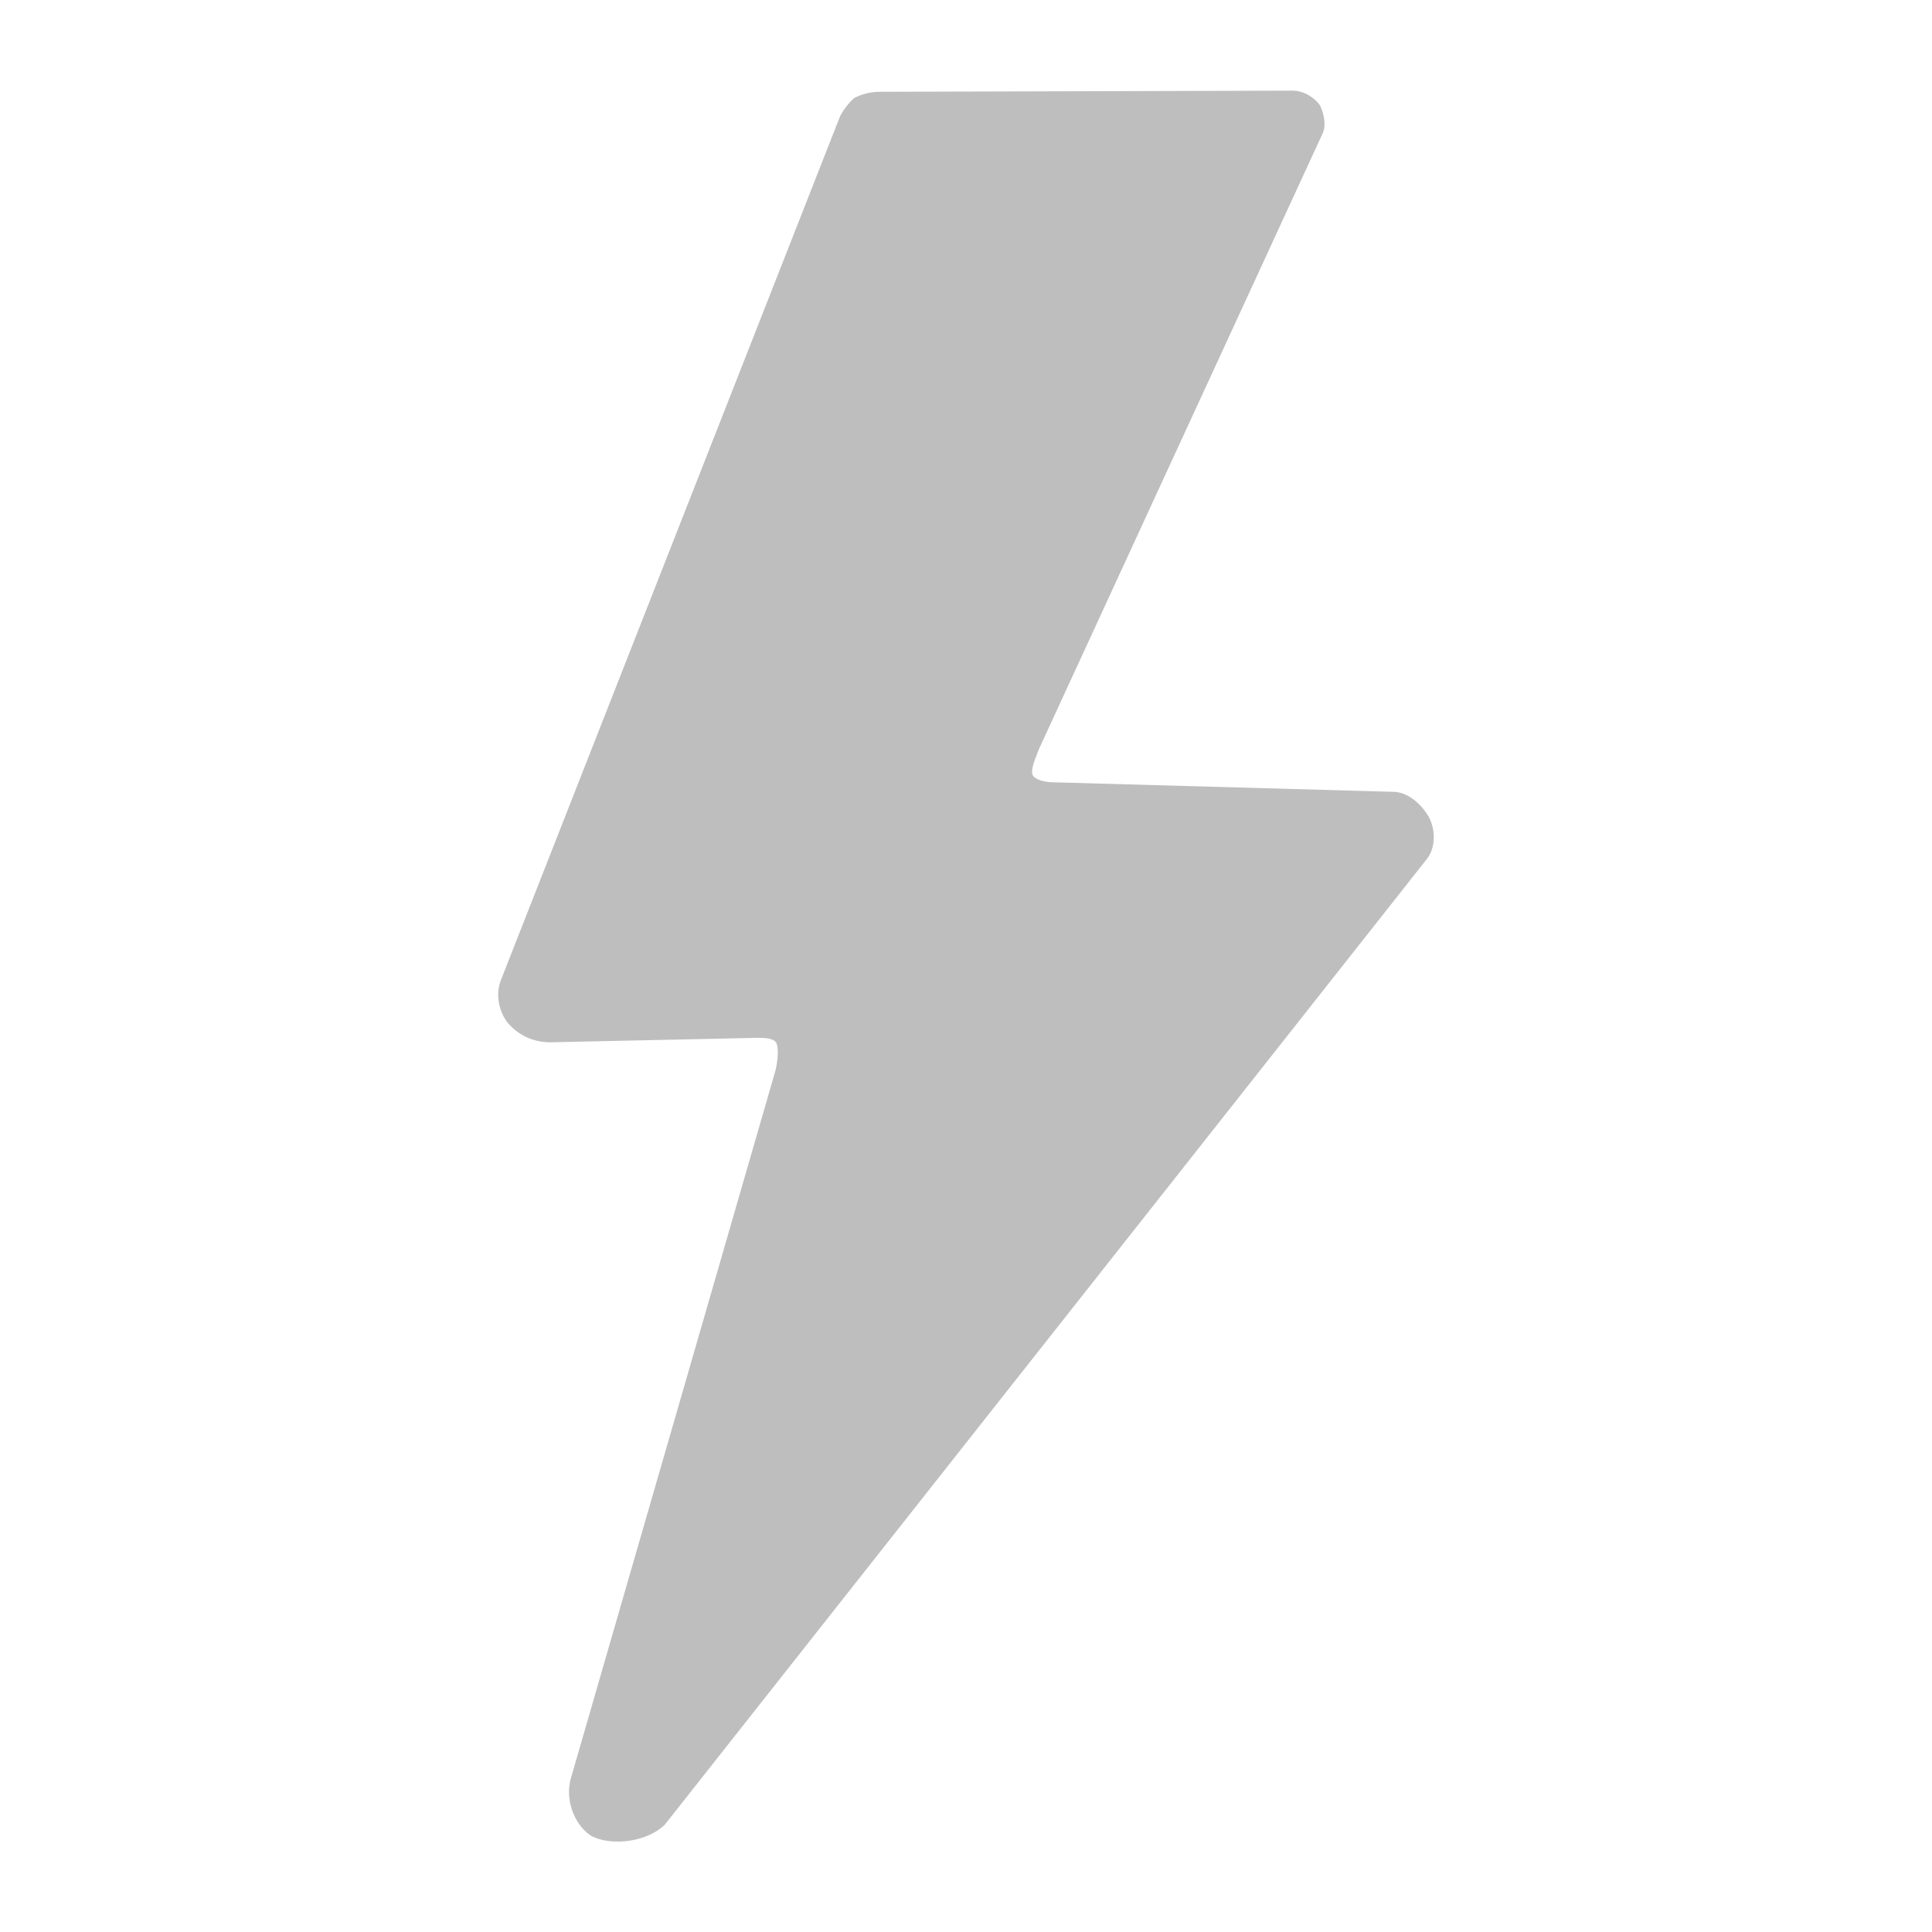
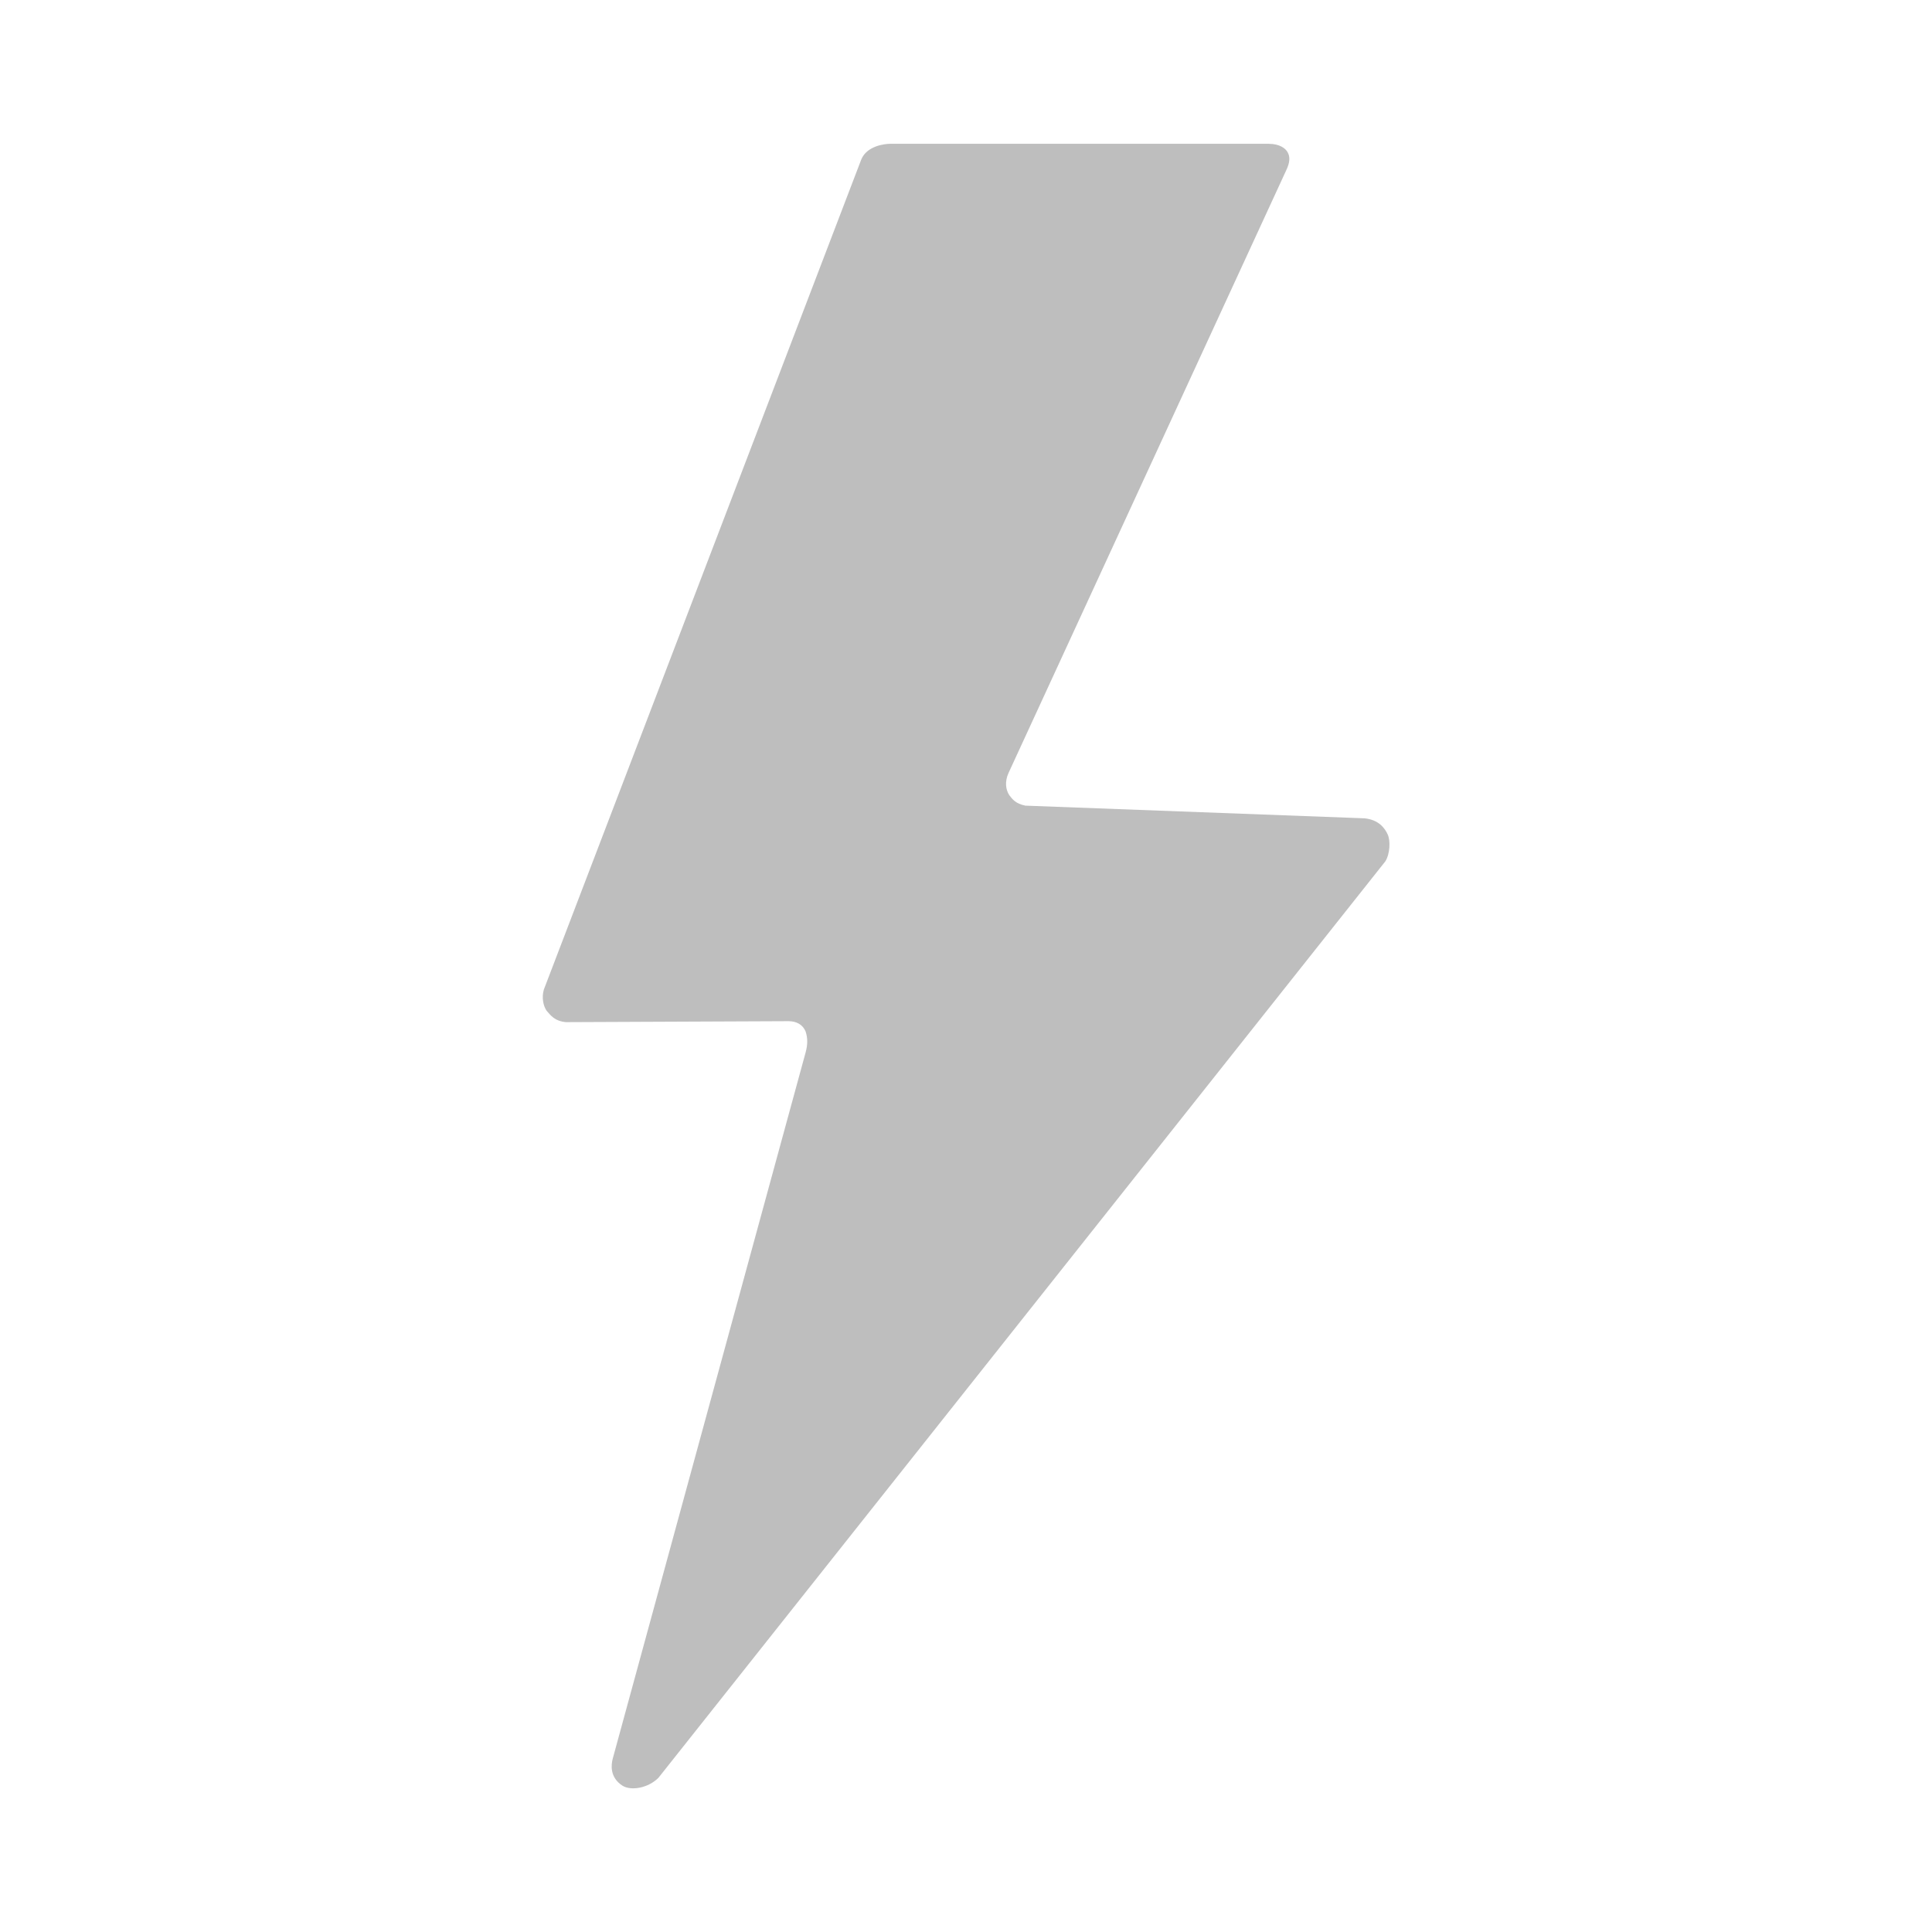
- <svg xmlns="http://www.w3.org/2000/svg" xmlns:xlink="http://www.w3.org/1999/xlink" width="64" height="64" viewBox="0 0 16.933 16.933" version="1.1" id="svg8">
-   <defs id="defs2">
-     <radialGradient cx="4.993" cy="43.5" r="2.5" fx="4.993" fy="43.5" id="radialGradient3337-2-2" xlink:href="#linearGradient3688-166-749-4-0-3-8" gradientUnits="userSpaceOnUse" gradientTransform="matrix(2.003784,0,0,1.4,27.98813,-17.4)" />
-     <linearGradient id="linearGradient3688-166-749-4-0-3-8">
-       <stop id="stop2883-4-0-1-8" style="stop-color:#181818;stop-opacity:1" offset="0" />
-       <stop id="stop2885-9-2-9-6" style="stop-color:#181818;stop-opacity:0" offset="1" />
-     </linearGradient>
-     <radialGradient cx="4.993" cy="43.5" r="2.5" fx="4.993" fy="43.5" id="radialGradient3339-1-4" xlink:href="#linearGradient3688-166-749-4-0-3-8" gradientUnits="userSpaceOnUse" gradientTransform="matrix(2.003784,0,0,1.4,-20.01187,-104.4)" />
-     <linearGradient x1="25.058" y1="47.028" x2="25.058" y2="39.999" id="linearGradient6394" xlink:href="#linearGradient3702-501-757-8-4-1-1" gradientUnits="userSpaceOnUse" />
-     <linearGradient id="linearGradient3702-501-757-8-4-1-1">
-       <stop id="stop2895-8-9-9-1" style="stop-color:#181818;stop-opacity:0" offset="0" />
-       <stop id="stop2897-7-8-7-7" style="stop-color:#181818;stop-opacity:1" offset="0.5" />
-       <stop id="stop2899-4-5-1-5" style="stop-color:#181818;stop-opacity:0" offset="1" />
-     </linearGradient>
-     <radialGradient cx="6.73" cy="9.957" r="12.672" fx="6.2" fy="9.957" id="radialGradient3037" xlink:href="#linearGradient2867-449-88-871-390-598-476-591-434-148-57-177-8-3-3-6-4-8-8-8" gradientUnits="userSpaceOnUse" gradientTransform="matrix(0,3.543825,-4.350677,0,52.06774,249.5791)" />
-     <linearGradient id="linearGradient2867-449-88-871-390-598-476-591-434-148-57-177-8-3-3-6-4-8-8-8">
-       <stop id="stop3750-1-0-7-6-6-1-3-9" style="stop-color:#ffcd7d;stop-opacity:1" offset="0" />
-       <stop id="stop3752-3-7-4-0-32-8-923-0" style="stop-color:#fc8f36;stop-opacity:1" offset="0.262" />
-       <stop id="stop3754-1-8-5-2-7-6-7-1" style="stop-color:#e23a0e;stop-opacity:1" offset="0.705" />
-       <stop id="stop3756-1-6-2-6-6-1-96-6" style="stop-color:#ac441f;stop-opacity:1" offset="1" />
-     </linearGradient>
-     <linearGradient x1="24" y1="5" x2="24" y2="43" id="linearGradient3034" xlink:href="#linearGradient3924-2-2-5-8" gradientUnits="userSpaceOnUse" gradientTransform="matrix(0.3789971,0,0,0.3800166,-0.6584445,279.3244)" />
-     <linearGradient id="linearGradient3924-2-2-5-8">
-       <stop id="stop3926-9-4-9-6" style="stop-color:#ffffff;stop-opacity:1" offset="0" />
-       <stop id="stop3928-9-8-6-5" style="stop-color:#ffffff;stop-opacity:0.235" offset="0.063" />
-       <stop id="stop3930-3-5-1-7" style="stop-color:#ffffff;stop-opacity:0.157" offset="0.951" />
-       <stop id="stop3932-8-0-4-8" style="stop-color:#ffffff;stop-opacity:0.392" offset="1" />
-     </linearGradient>
-     <linearGradient x1="167.983" y1="8.508" x2="167.983" y2="54.78" id="linearGradient3027-4" xlink:href="#linearGradient5803-0" gradientUnits="userSpaceOnUse" gradientTransform="matrix(0.2645828,0,0,0.2645833,-47.85093,268.1301)" />
-     <linearGradient id="linearGradient5803-0">
-       <stop id="stop5805-3" style="stop-color:#fff5ef;stop-opacity:1" offset="0" />
-       <stop id="stop5807-1" style="stop-color:#fef8dd;stop-opacity:1" offset="1" />
-     </linearGradient>
-   </defs>
-   <g id="layer1" transform="translate(0,-280.0666)">
-     <path style="opacity:1;fill:#bebebe;fill-opacity:1;stroke:none;stroke-width:0.072px;stroke-linecap:butt;stroke-linejoin:miter;stroke-opacity:1" d="m 7.363,281.085 -2.967,7.557 c -0.059,0.134 -0.024,0.294 0.058,0.394 0.08,0.089 0.193,0.161 0.359,0.166 l 1.764,-0.038 c 0.068,-5.6e-4 0.205,-0.013 0.23,0.049 0.019,0.058 0.008,0.16 -0.011,0.238 l -1.795,6.21 c -0.047,0.176 0.028,0.387 0.167,0.487 0.139,0.092 0.471,0.087 0.657,-0.087 l 6.677,-8.461 c 0.066,-0.079 0.093,-0.223 0.025,-0.366 -0.057,-0.104 -0.173,-0.219 -0.303,-0.227 l -2.955,-0.083 c -0.095,5.6e-4 -0.173,-0.013 -0.213,-0.055 -0.033,-0.045 0.021,-0.161 0.052,-0.242 l 2.486,-5.395 c 0.031,-0.076 0.009,-0.169 -0.025,-0.242 -0.048,-0.068 -0.141,-0.129 -0.241,-0.129 l -3.608,0.01 c -0.079,-0.001 -0.162,0.017 -0.23,0.053 -0.037,0.028 -0.097,0.1 -0.127,0.161 z" id="path1591-3" />
+ <svg xmlns="http://www.w3.org/2000/svg" width="16px" height="16px" viewBox="0 0 16 16" version="1.1">
+   <g id="surface211465">
+     <path style=" stroke:none;fill-rule:nonzero;fill:rgb(74.51%,74.51%,74.51%);fill-opacity:1;" d="M 7.133 1.32 L 4.504 8.195 C 4.484 8.262 4.5 8.332 4.527 8.371 C 4.562 8.41 4.594 8.457 4.688 8.465 L 6.531 8.457 C 6.594 8.457 6.648 8.484 6.672 8.543 C 6.688 8.594 6.691 8.645 6.672 8.715 L 5.074 14.566 C 5.062 14.613 5.047 14.719 5.156 14.789 C 5.227 14.832 5.367 14.809 5.453 14.723 L 11.473 7.133 C 11.512 7.07 11.516 6.961 11.492 6.91 C 11.469 6.859 11.418 6.789 11.301 6.777 L 8.492 6.672 C 8.41 6.656 8.383 6.617 8.359 6.586 C 8.328 6.539 8.32 6.473 8.352 6.402 L 10.652 1.41 C 10.684 1.344 10.684 1.297 10.664 1.262 C 10.648 1.23 10.598 1.191 10.508 1.191 L 7.371 1.191 C 7.328 1.191 7.18 1.207 7.133 1.32 Z M 7.133 1.32 " />
  </g>
</svg>
